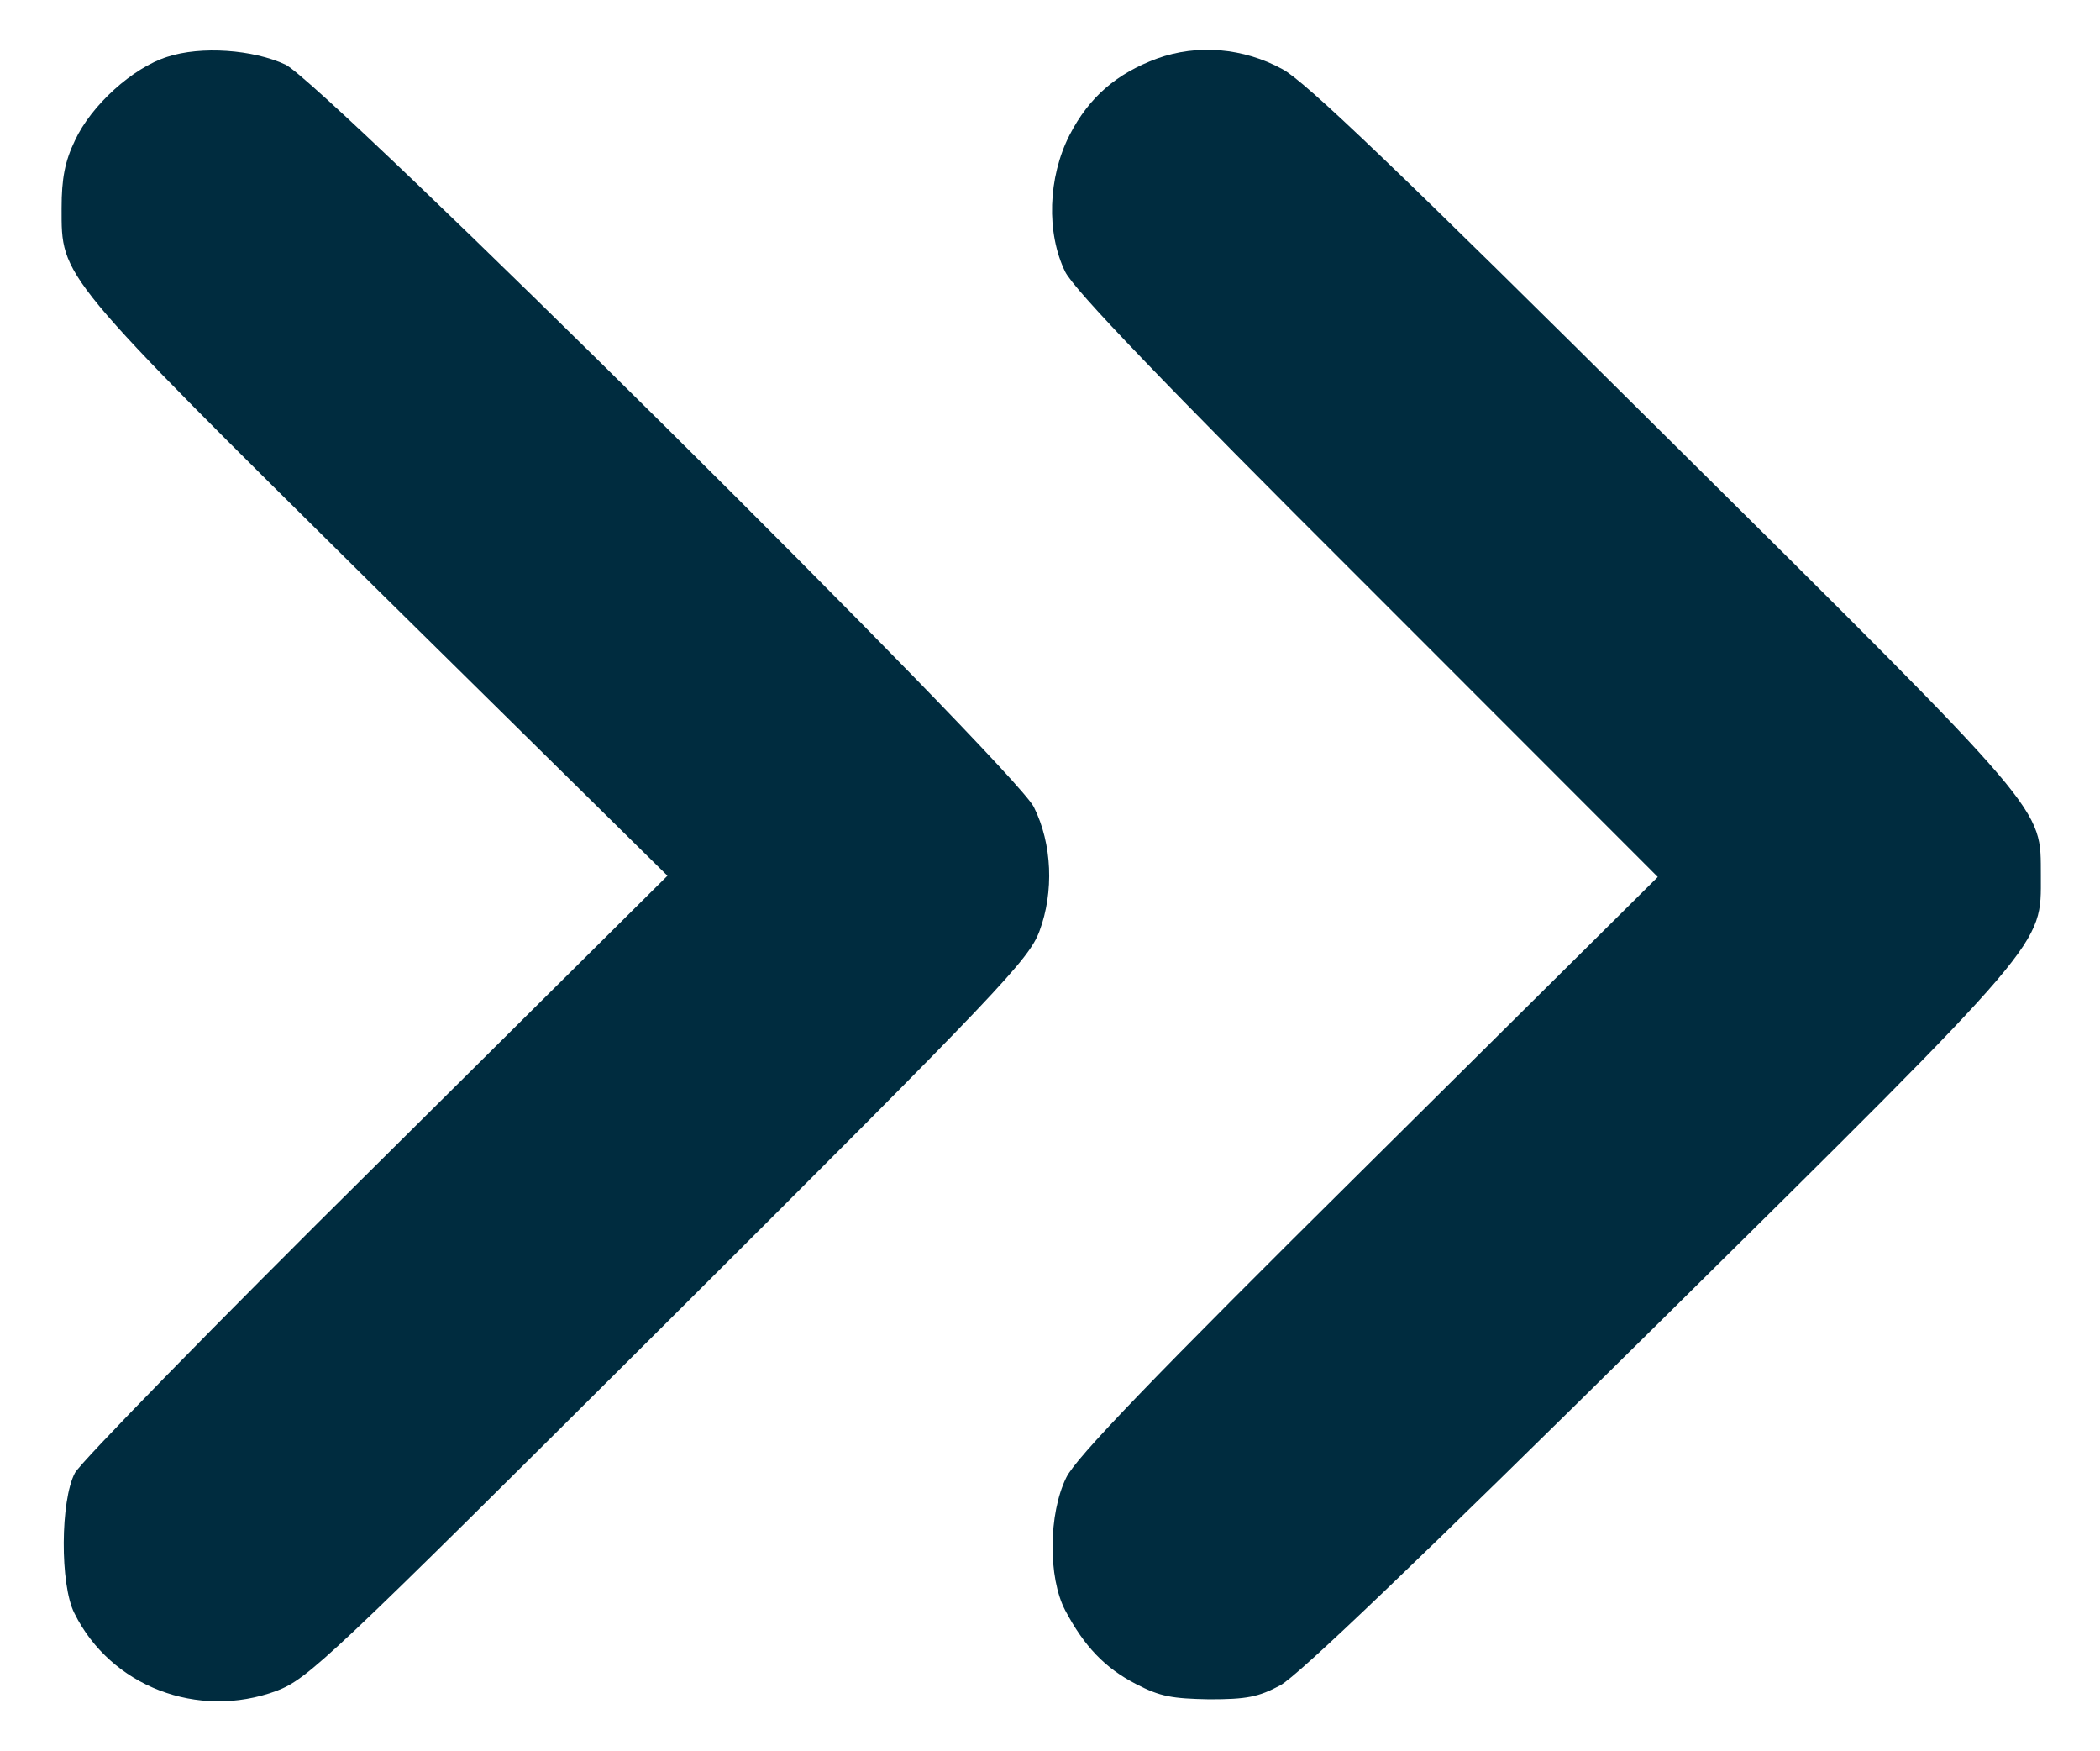
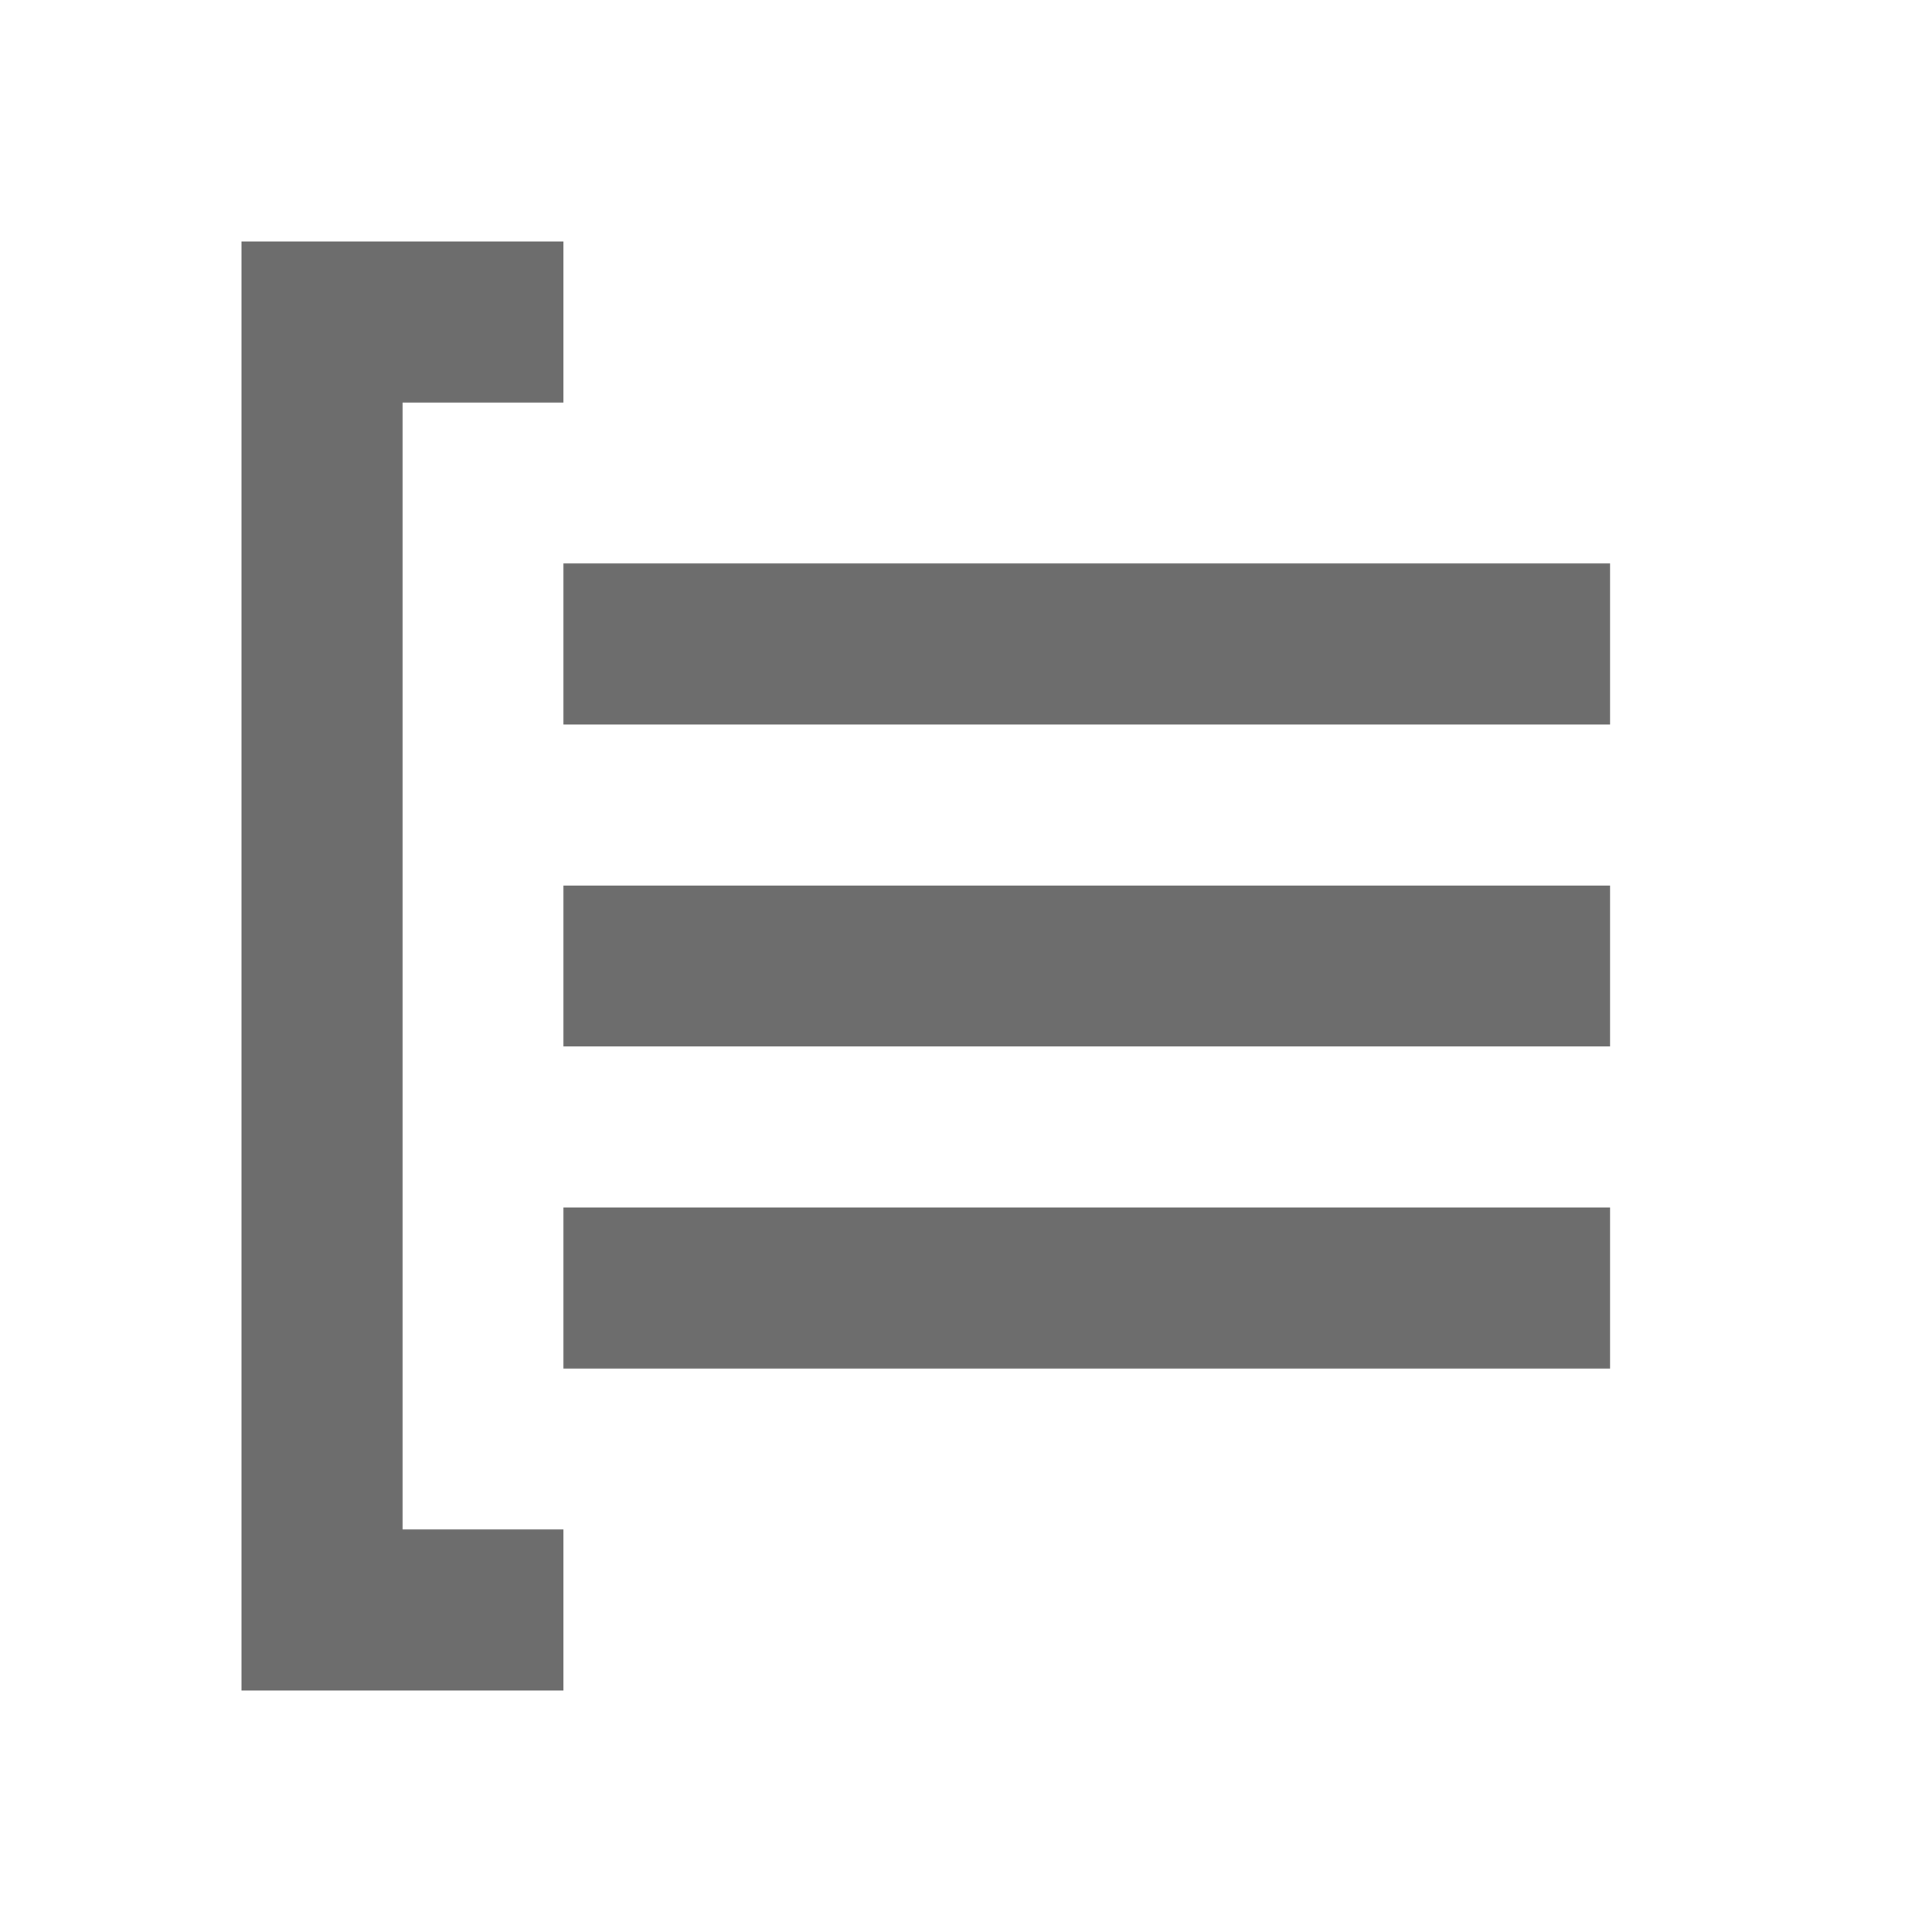
- <svg xmlns="http://www.w3.org/2000/svg" width="12" height="10" viewBox="0 0 12 10" fill="none">
+ <svg xmlns="http://www.w3.org/2000/svg" width="20" height="20" viewBox="0 0 20 20" fill="none">
  <g id="Group">
-     <path id="Vector" d="M0.955 0.325C0.757 0.388 0.521 0.602 0.428 0.803C0.371 0.921 0.352 1.02 0.352 1.189C0.352 1.588 0.326 1.557 2.164 3.376L3.814 5.003L2.152 6.653C1.236 7.56 0.46 8.354 0.428 8.415C0.345 8.571 0.342 9.053 0.425 9.216C0.632 9.634 1.13 9.826 1.58 9.66C1.762 9.589 1.861 9.497 3.824 7.541C5.72 5.651 5.879 5.482 5.94 5.319C6.023 5.096 6.013 4.821 5.908 4.611C5.803 4.394 1.848 0.471 1.631 0.369C1.446 0.283 1.149 0.261 0.955 0.325Z" fill="#002C3F" />
-     <path id="Vector_2" d="M6.613 0.334C6.38 0.42 6.224 0.554 6.112 0.771C5.988 1.014 5.978 1.33 6.087 1.553C6.138 1.655 6.639 2.179 7.817 3.353L9.473 5.01L7.82 6.65C6.582 7.876 6.147 8.329 6.093 8.441C5.991 8.648 5.988 9.012 6.087 9.2C6.195 9.404 6.313 9.529 6.492 9.621C6.629 9.692 6.696 9.704 6.91 9.708C7.124 9.708 7.191 9.695 7.316 9.628C7.418 9.573 8.11 8.91 9.476 7.56C11.717 5.345 11.662 5.405 11.662 5.003C11.659 4.608 11.729 4.684 9.508 2.482C7.995 0.979 7.456 0.462 7.328 0.395C7.105 0.273 6.843 0.251 6.613 0.334Z" fill="#002C3F" />
+     <path id="Vector" d="M4.167 4.167V15.833H5.833V17.5H2.5V2.5H5.833V4.167H4.167ZM16.667 5.833H5.833V7.5H16.667V5.833ZM16.667 9.167H5.833V10.833H16.667V9.167ZM16.667 12.5H5.833V14.167H16.667V12.5Z" fill="#6D6D6D" />
  </g>
</svg>
